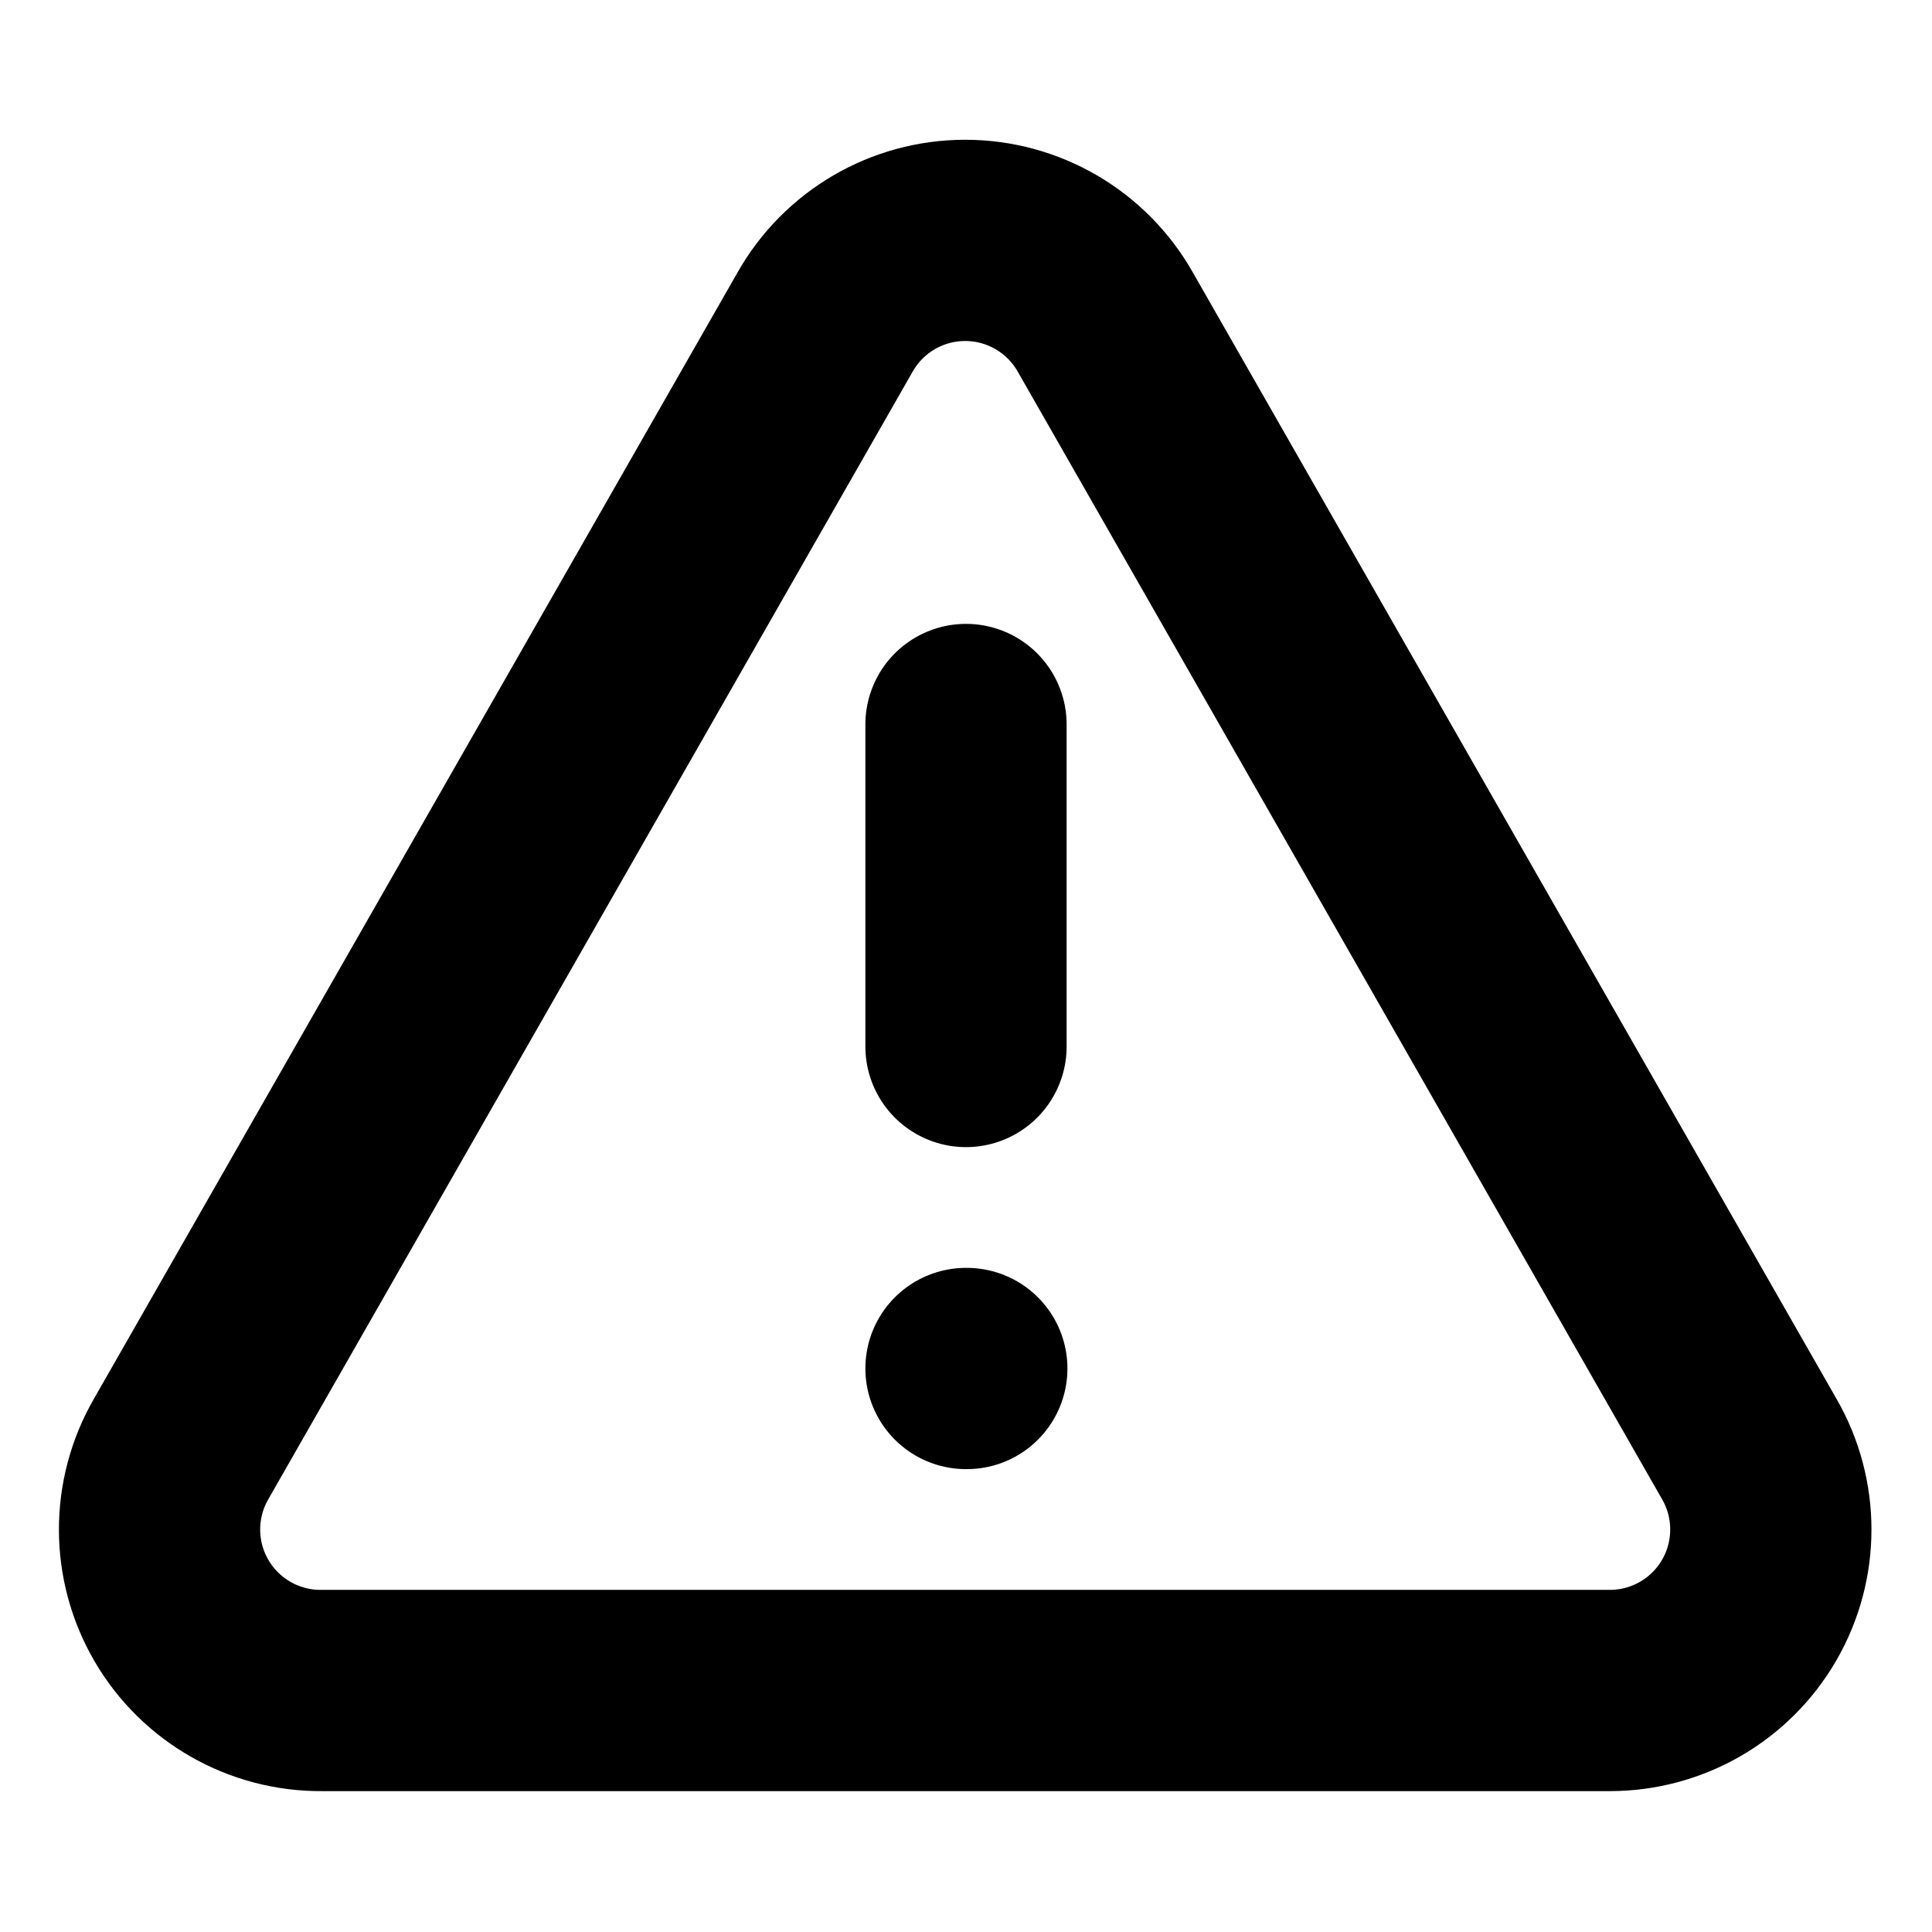
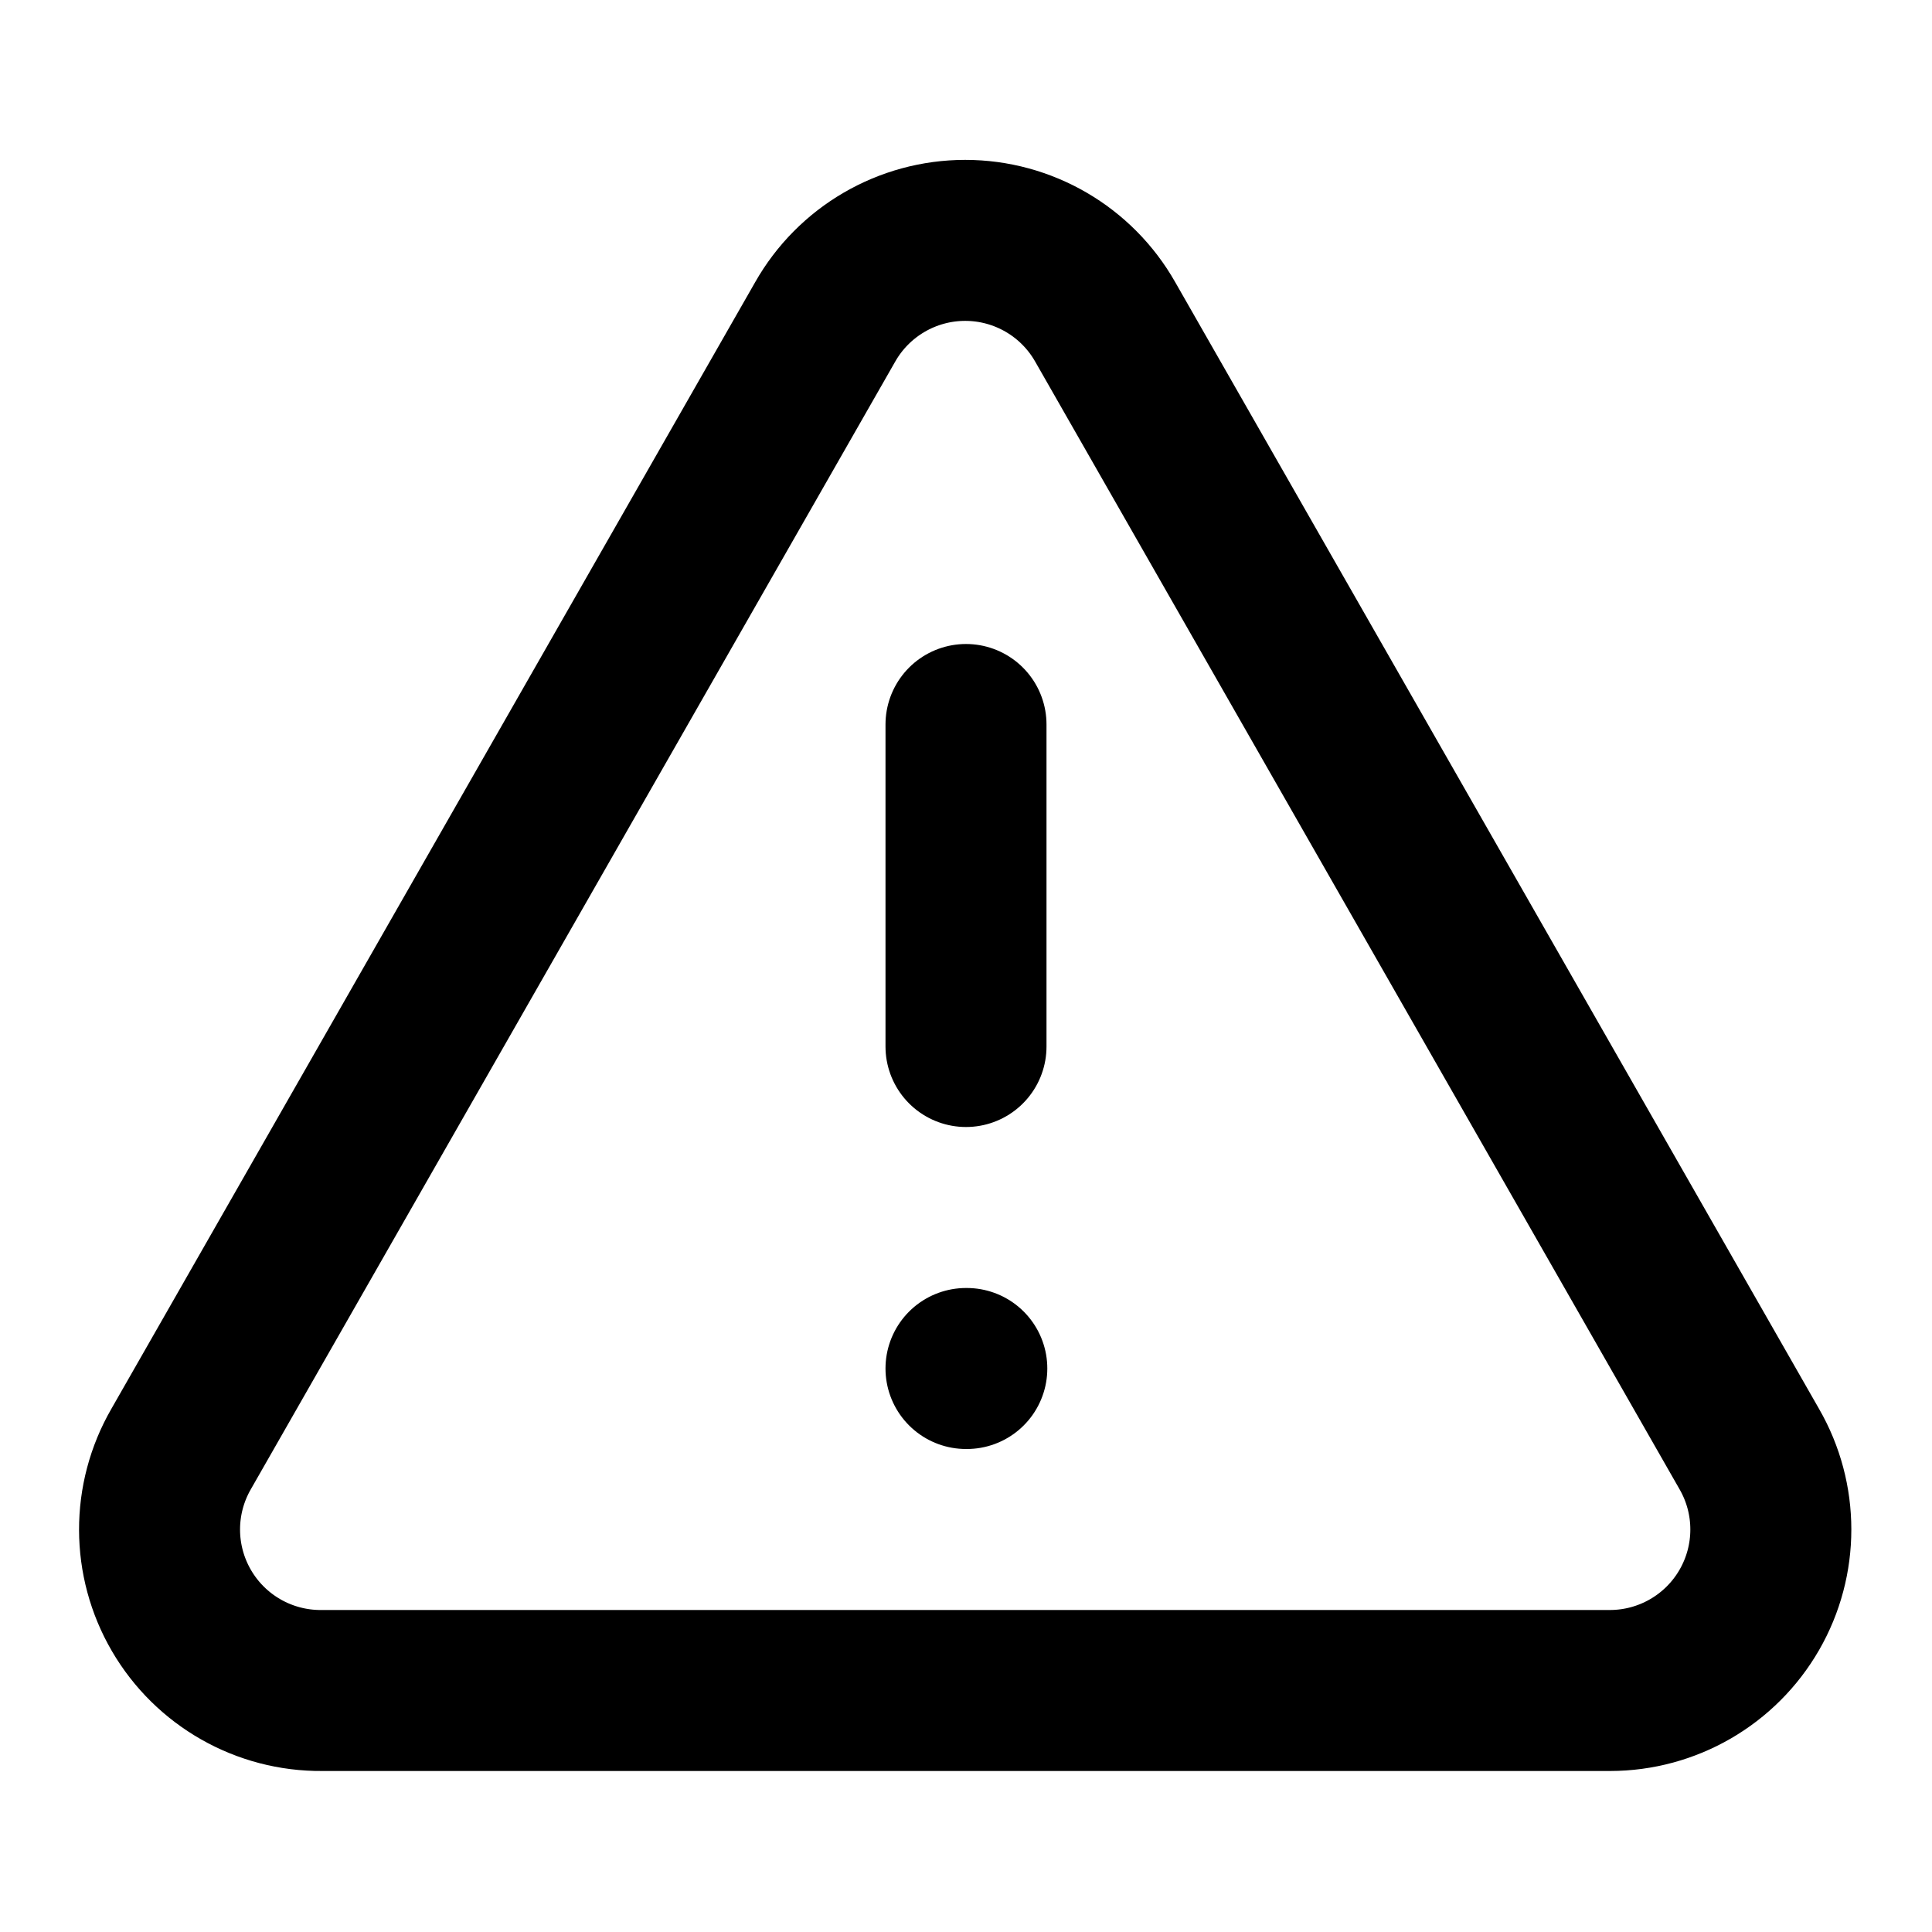
- <svg xmlns="http://www.w3.org/2000/svg" width="24" height="24" viewBox="0 0 24 24" fill="none" stroke="currentColor" stroke-width="2.5" stroke-linecap="round" stroke-linejoin="round">
+ <svg xmlns="http://www.w3.org/2000/svg" width="24" height="24" viewBox="0 0 24 24" fill="none" stroke="currentColor" stroke-width="2" stroke-linecap="round" stroke-linejoin="round">
  <path d="m21.73 18-8-14a2 2 0 0 0-3.48 0l-8 14A2 2 0 0 0 4 21h16a2 2 0 0 0 1.73-3" />
  <path d="M12 9v4" />
  <path d="M12 17h.01" />
</svg>
